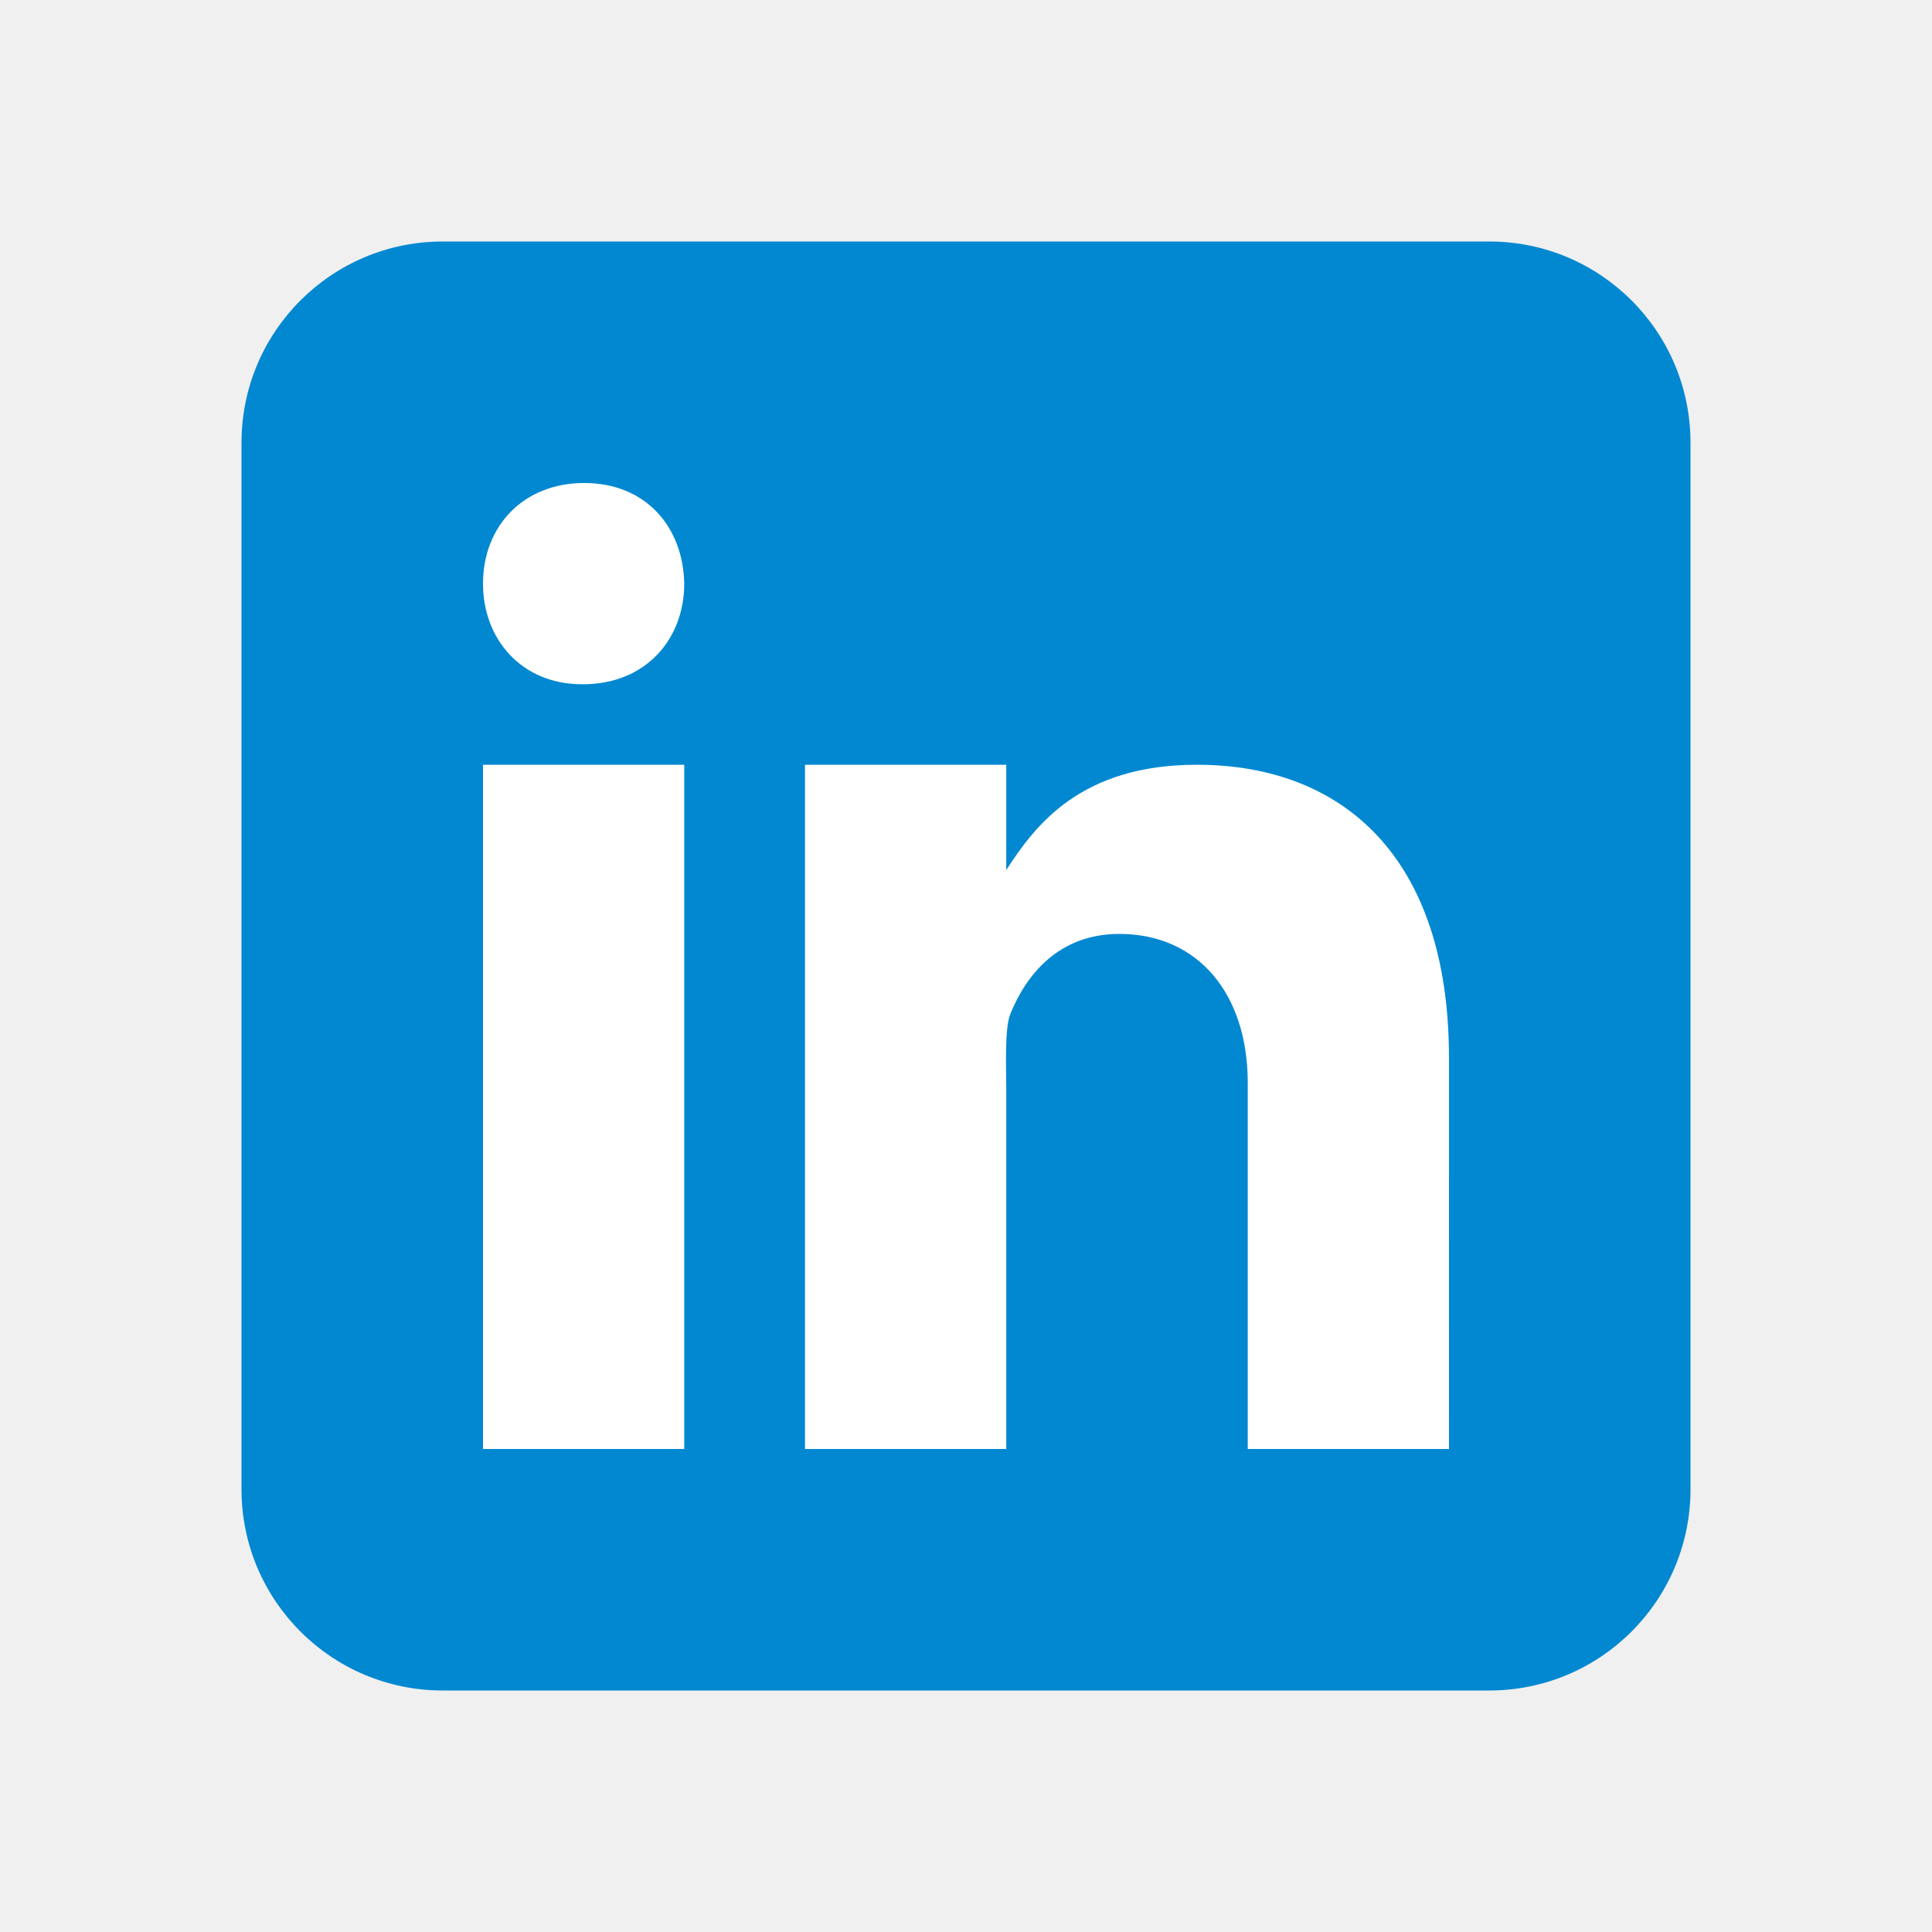
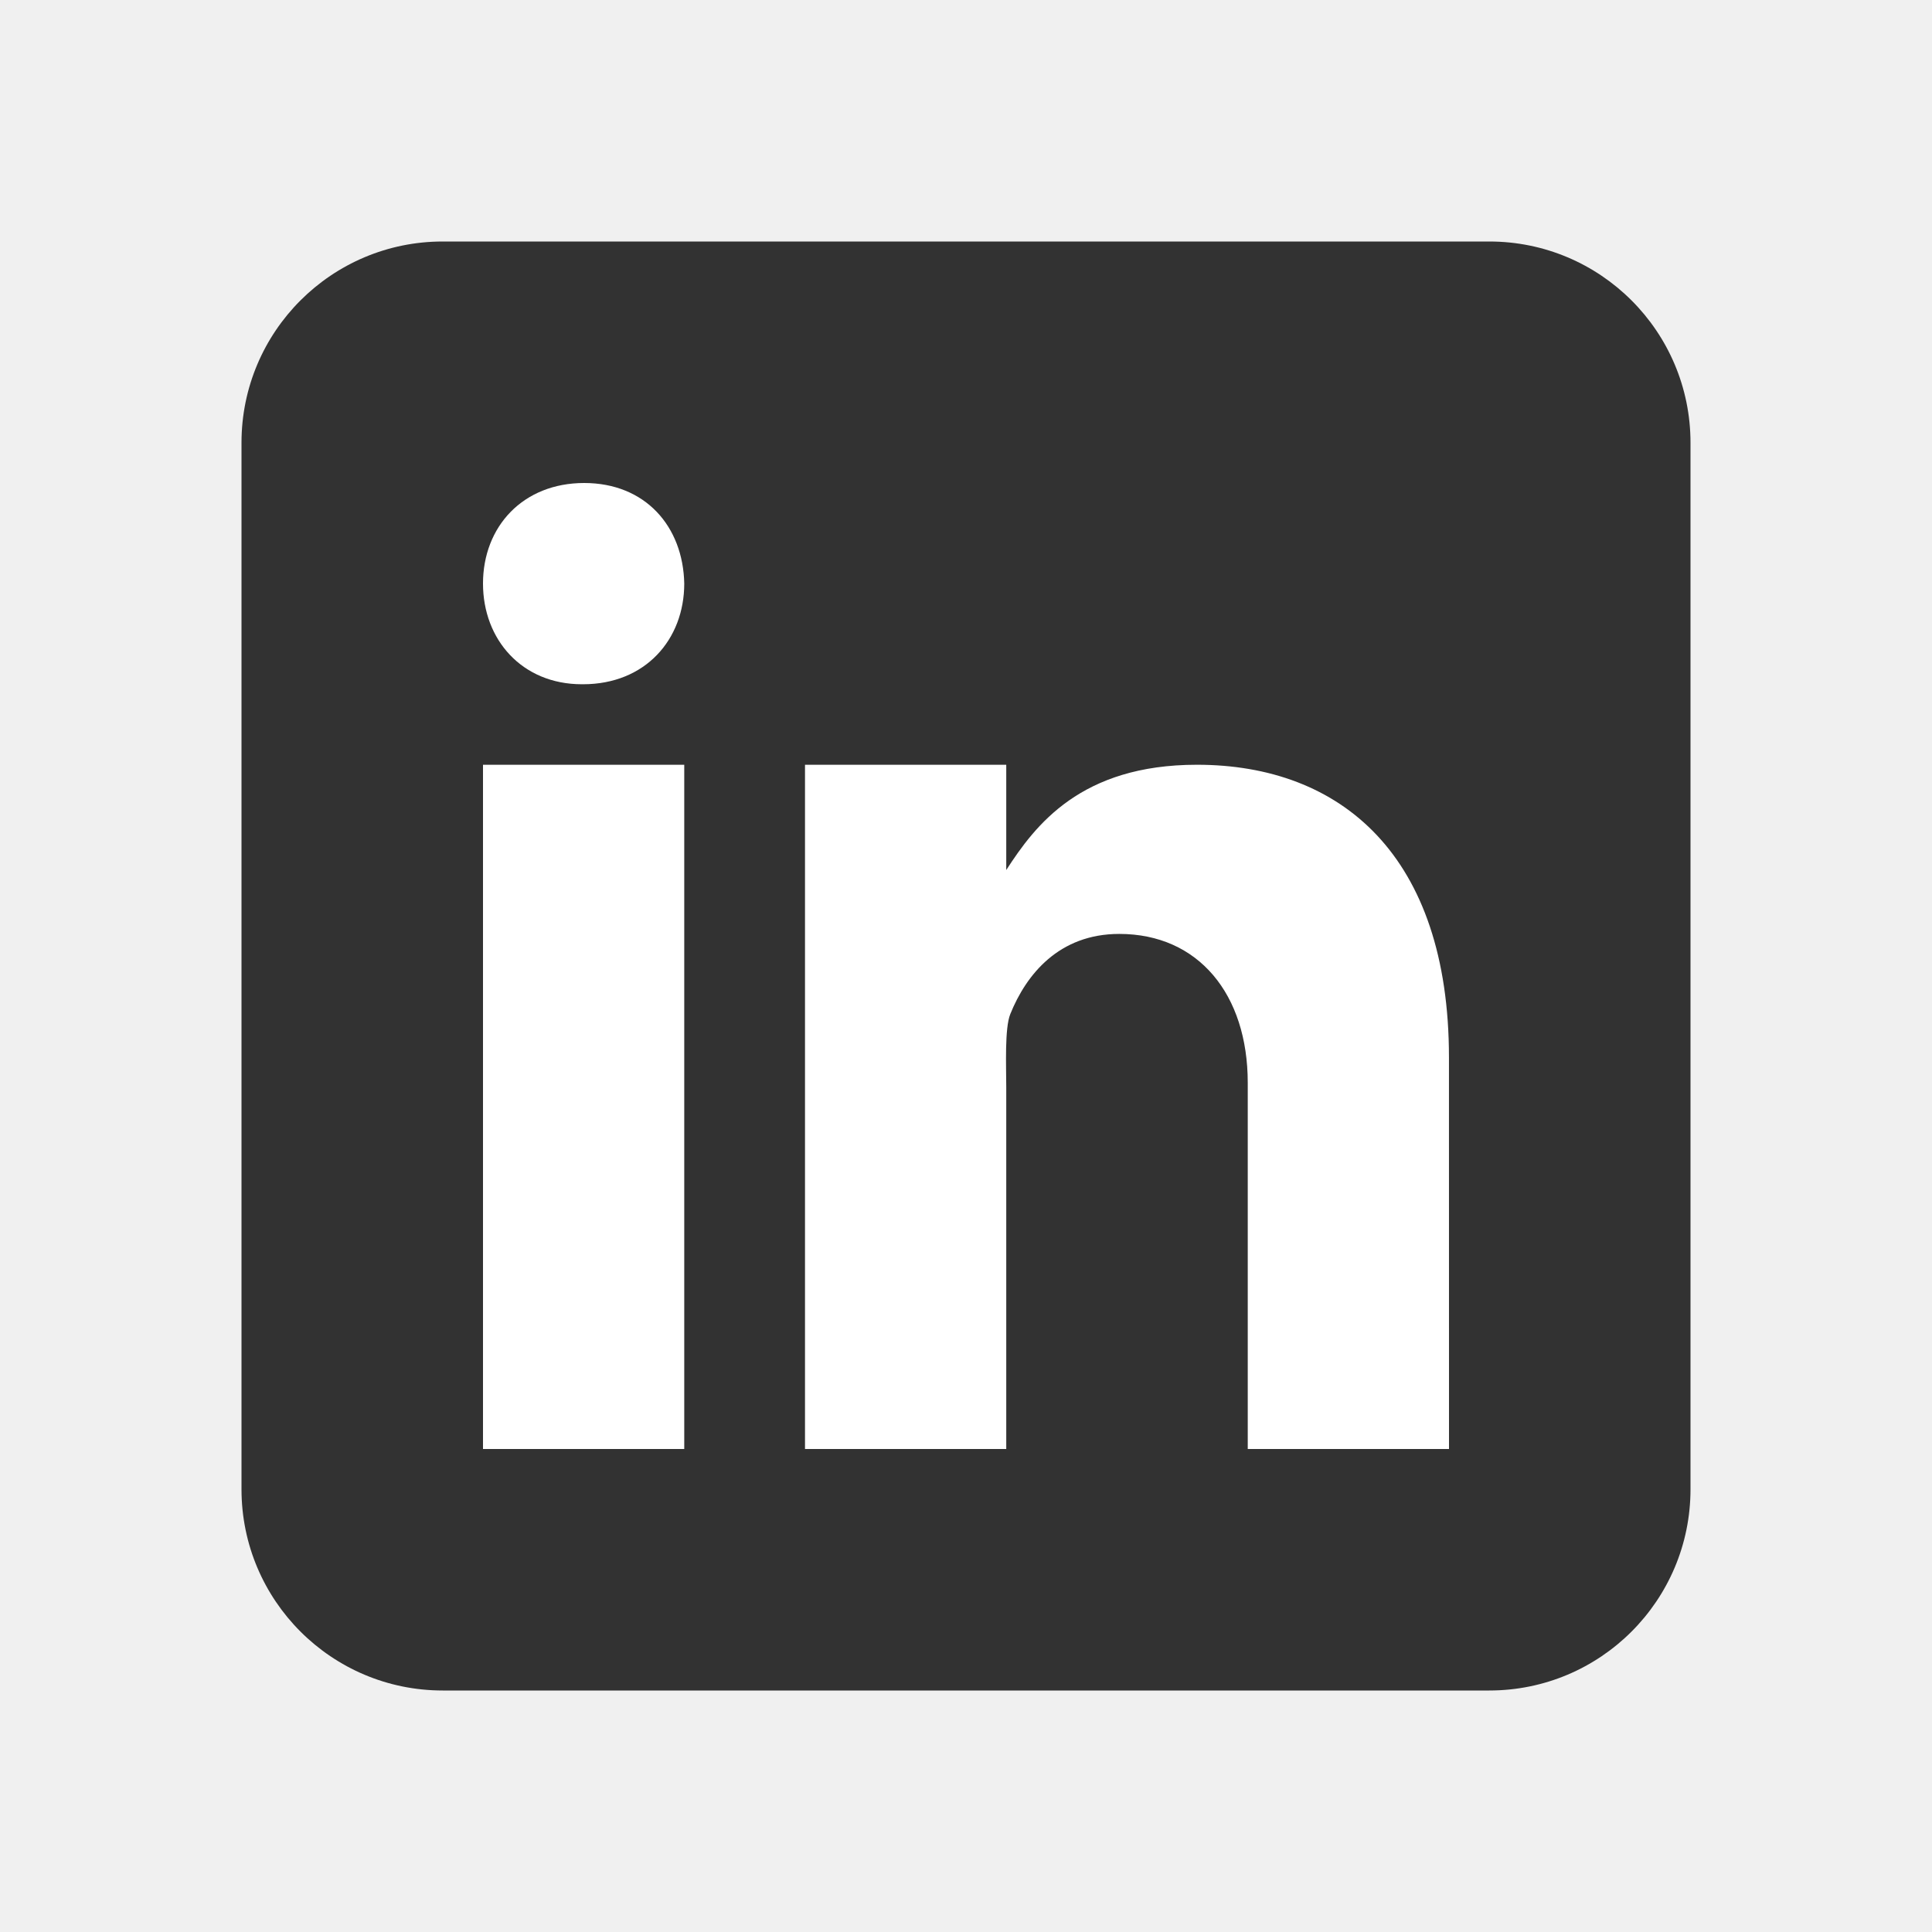
<svg xmlns="http://www.w3.org/2000/svg" viewBox="0 0 48 48" width="48px" height="48px">
-   <path fill="#0288D1" d="M42,37c0,2.762-2.238,5-5,5H11c-2.761,0-5-2.238-5-5V11c0-2.762,2.239-5,5-5h26c2.762,0,5,2.238,5,5V37z" />
+   <path fill="#323232" d="M42,37c0,2.762-2.238,5-5,5H11c-2.761,0-5-2.238-5-5V11c0-2.762,2.239-5,5-5h26c2.762,0,5,2.238,5,5V37z" />
  <path fill="#FFF" d="M12 19H17V36H12zM14.485 17h-.028C12.965 17 12 15.888 12 14.499 12 13.08 12.995 12 14.514 12c1.521 0 2.458 1.08 2.486 2.499C17 15.887 16.035 17 14.485 17zM36 36h-5v-9.099c0-2.198-1.225-3.698-3.192-3.698-1.501 0-2.313 1.012-2.707 1.99C24.957 25.543 25 26.511 25 27v9h-5V19h5v2.616C25.721 20.5 26.85 19 29.738 19c3.578 0 6.261 2.25 6.261 7.274L36 36 36 36z" />
</svg>
